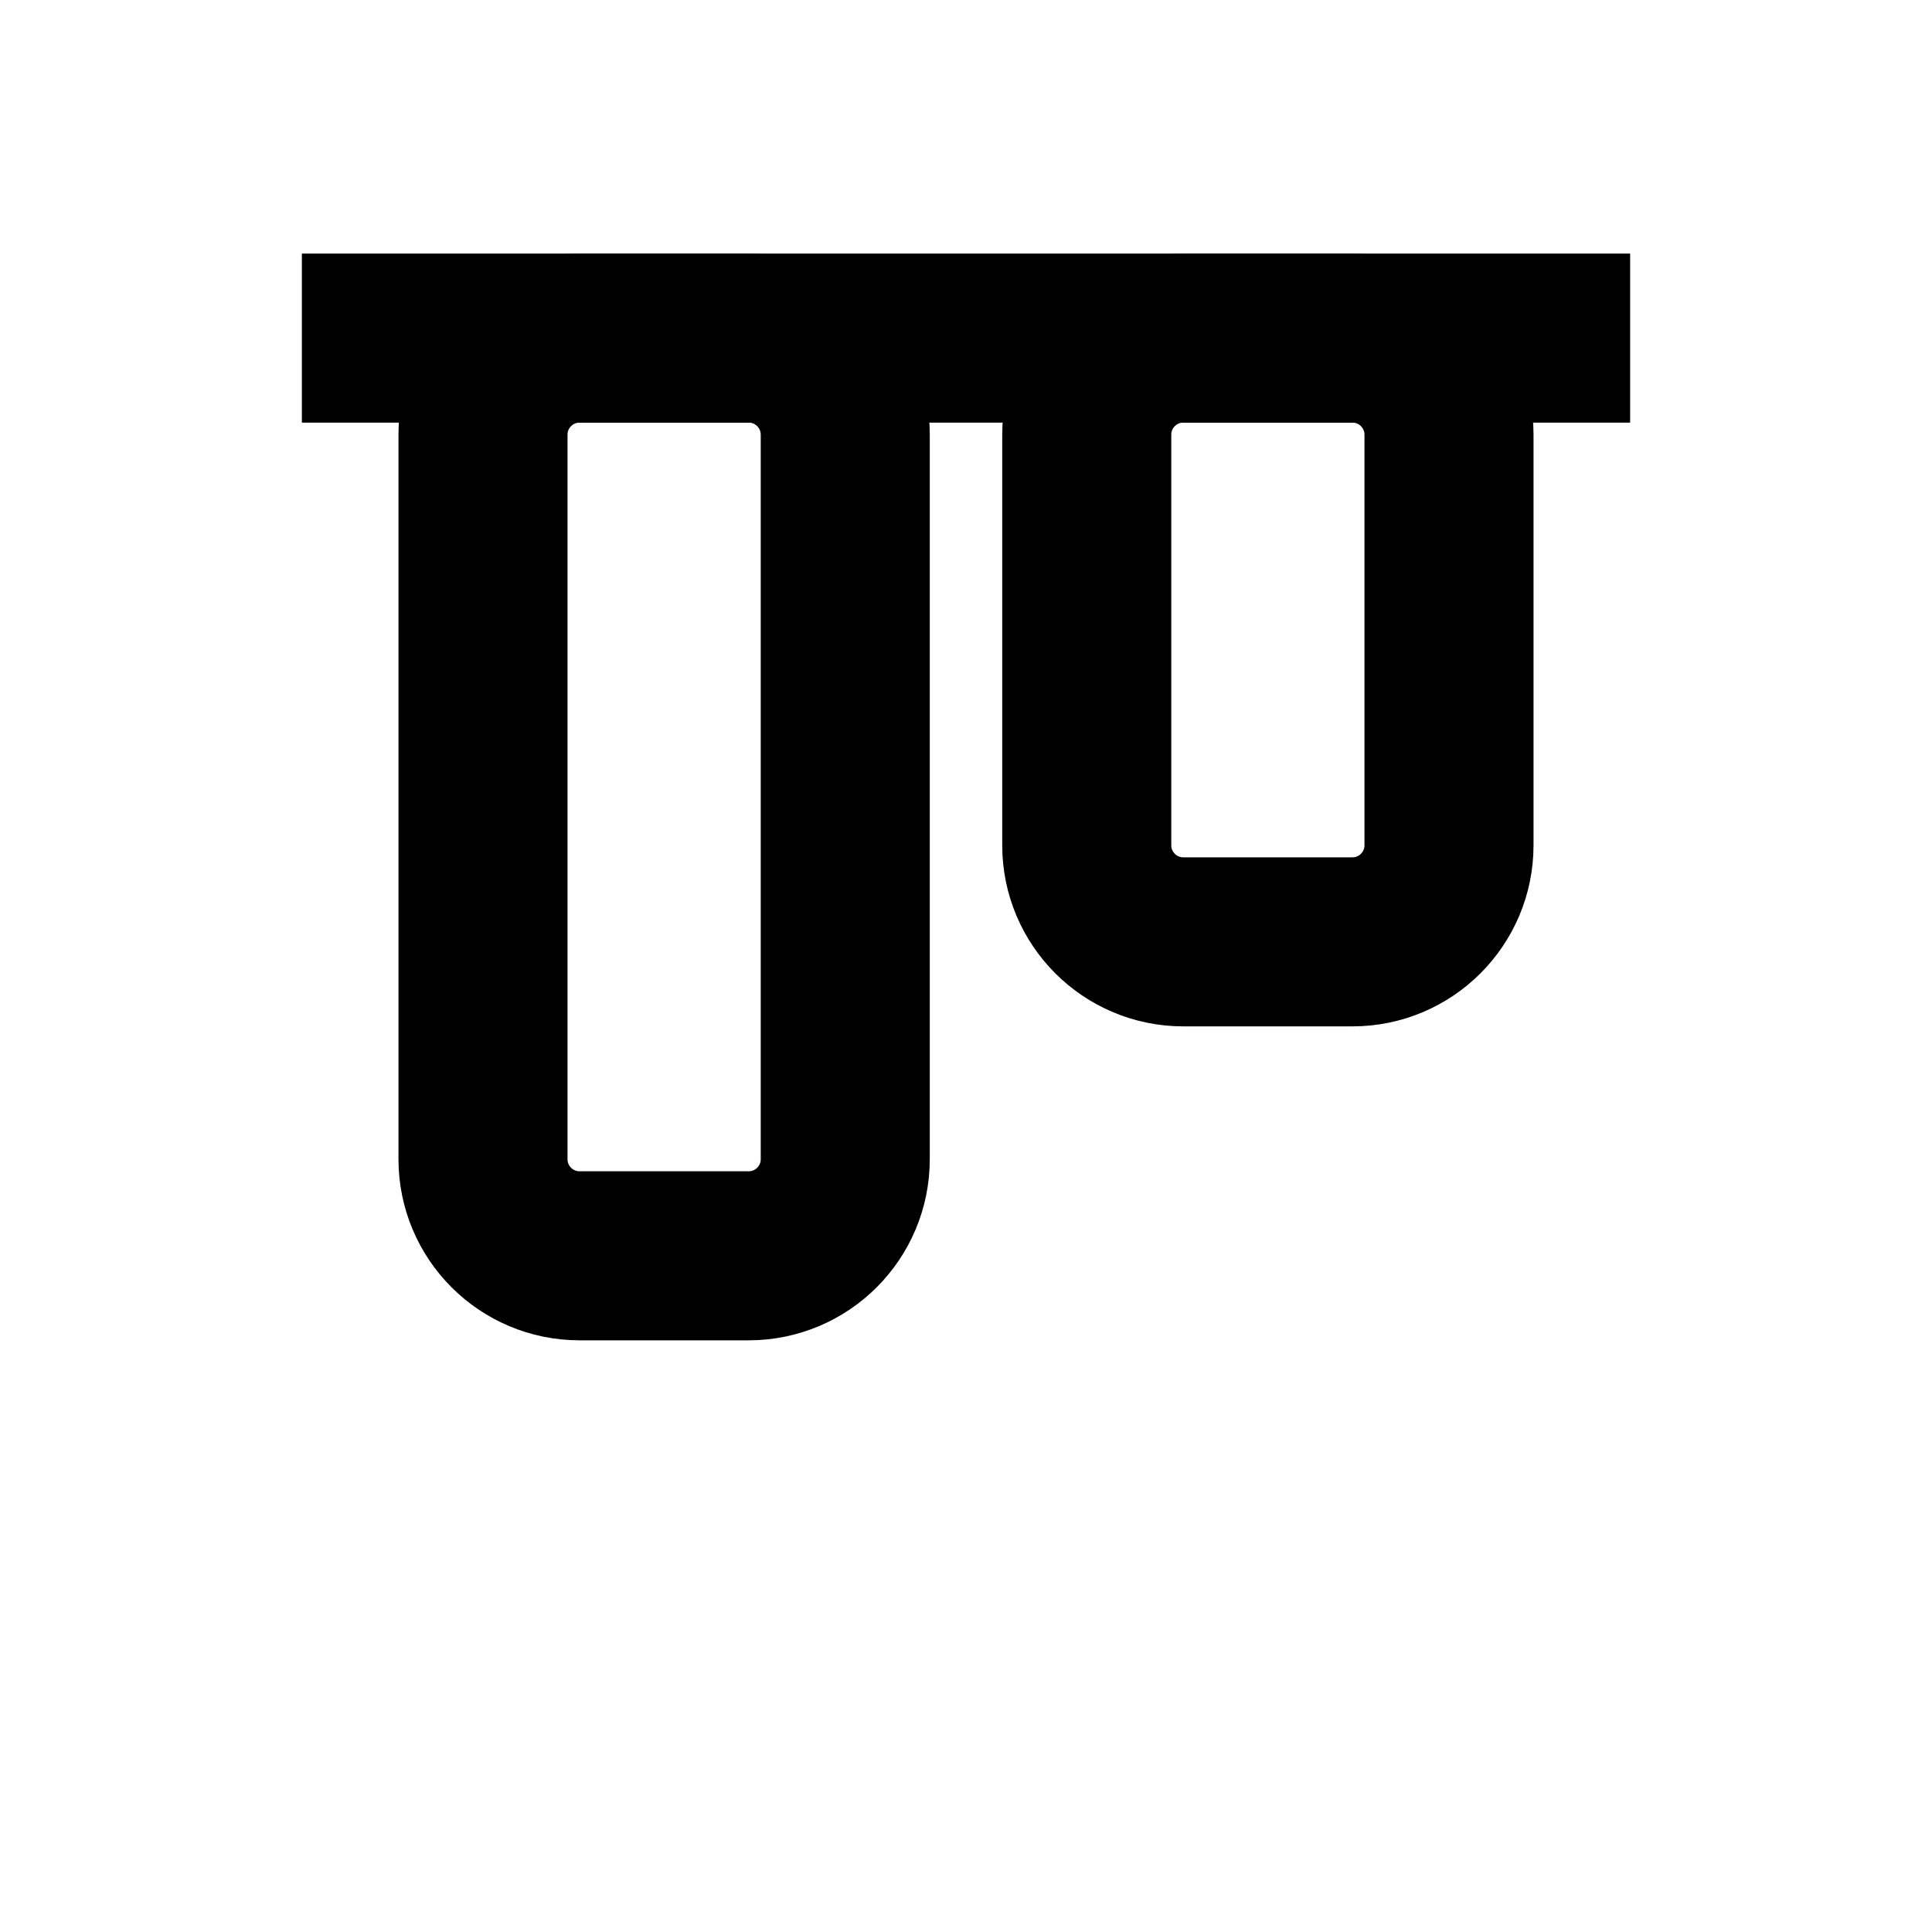
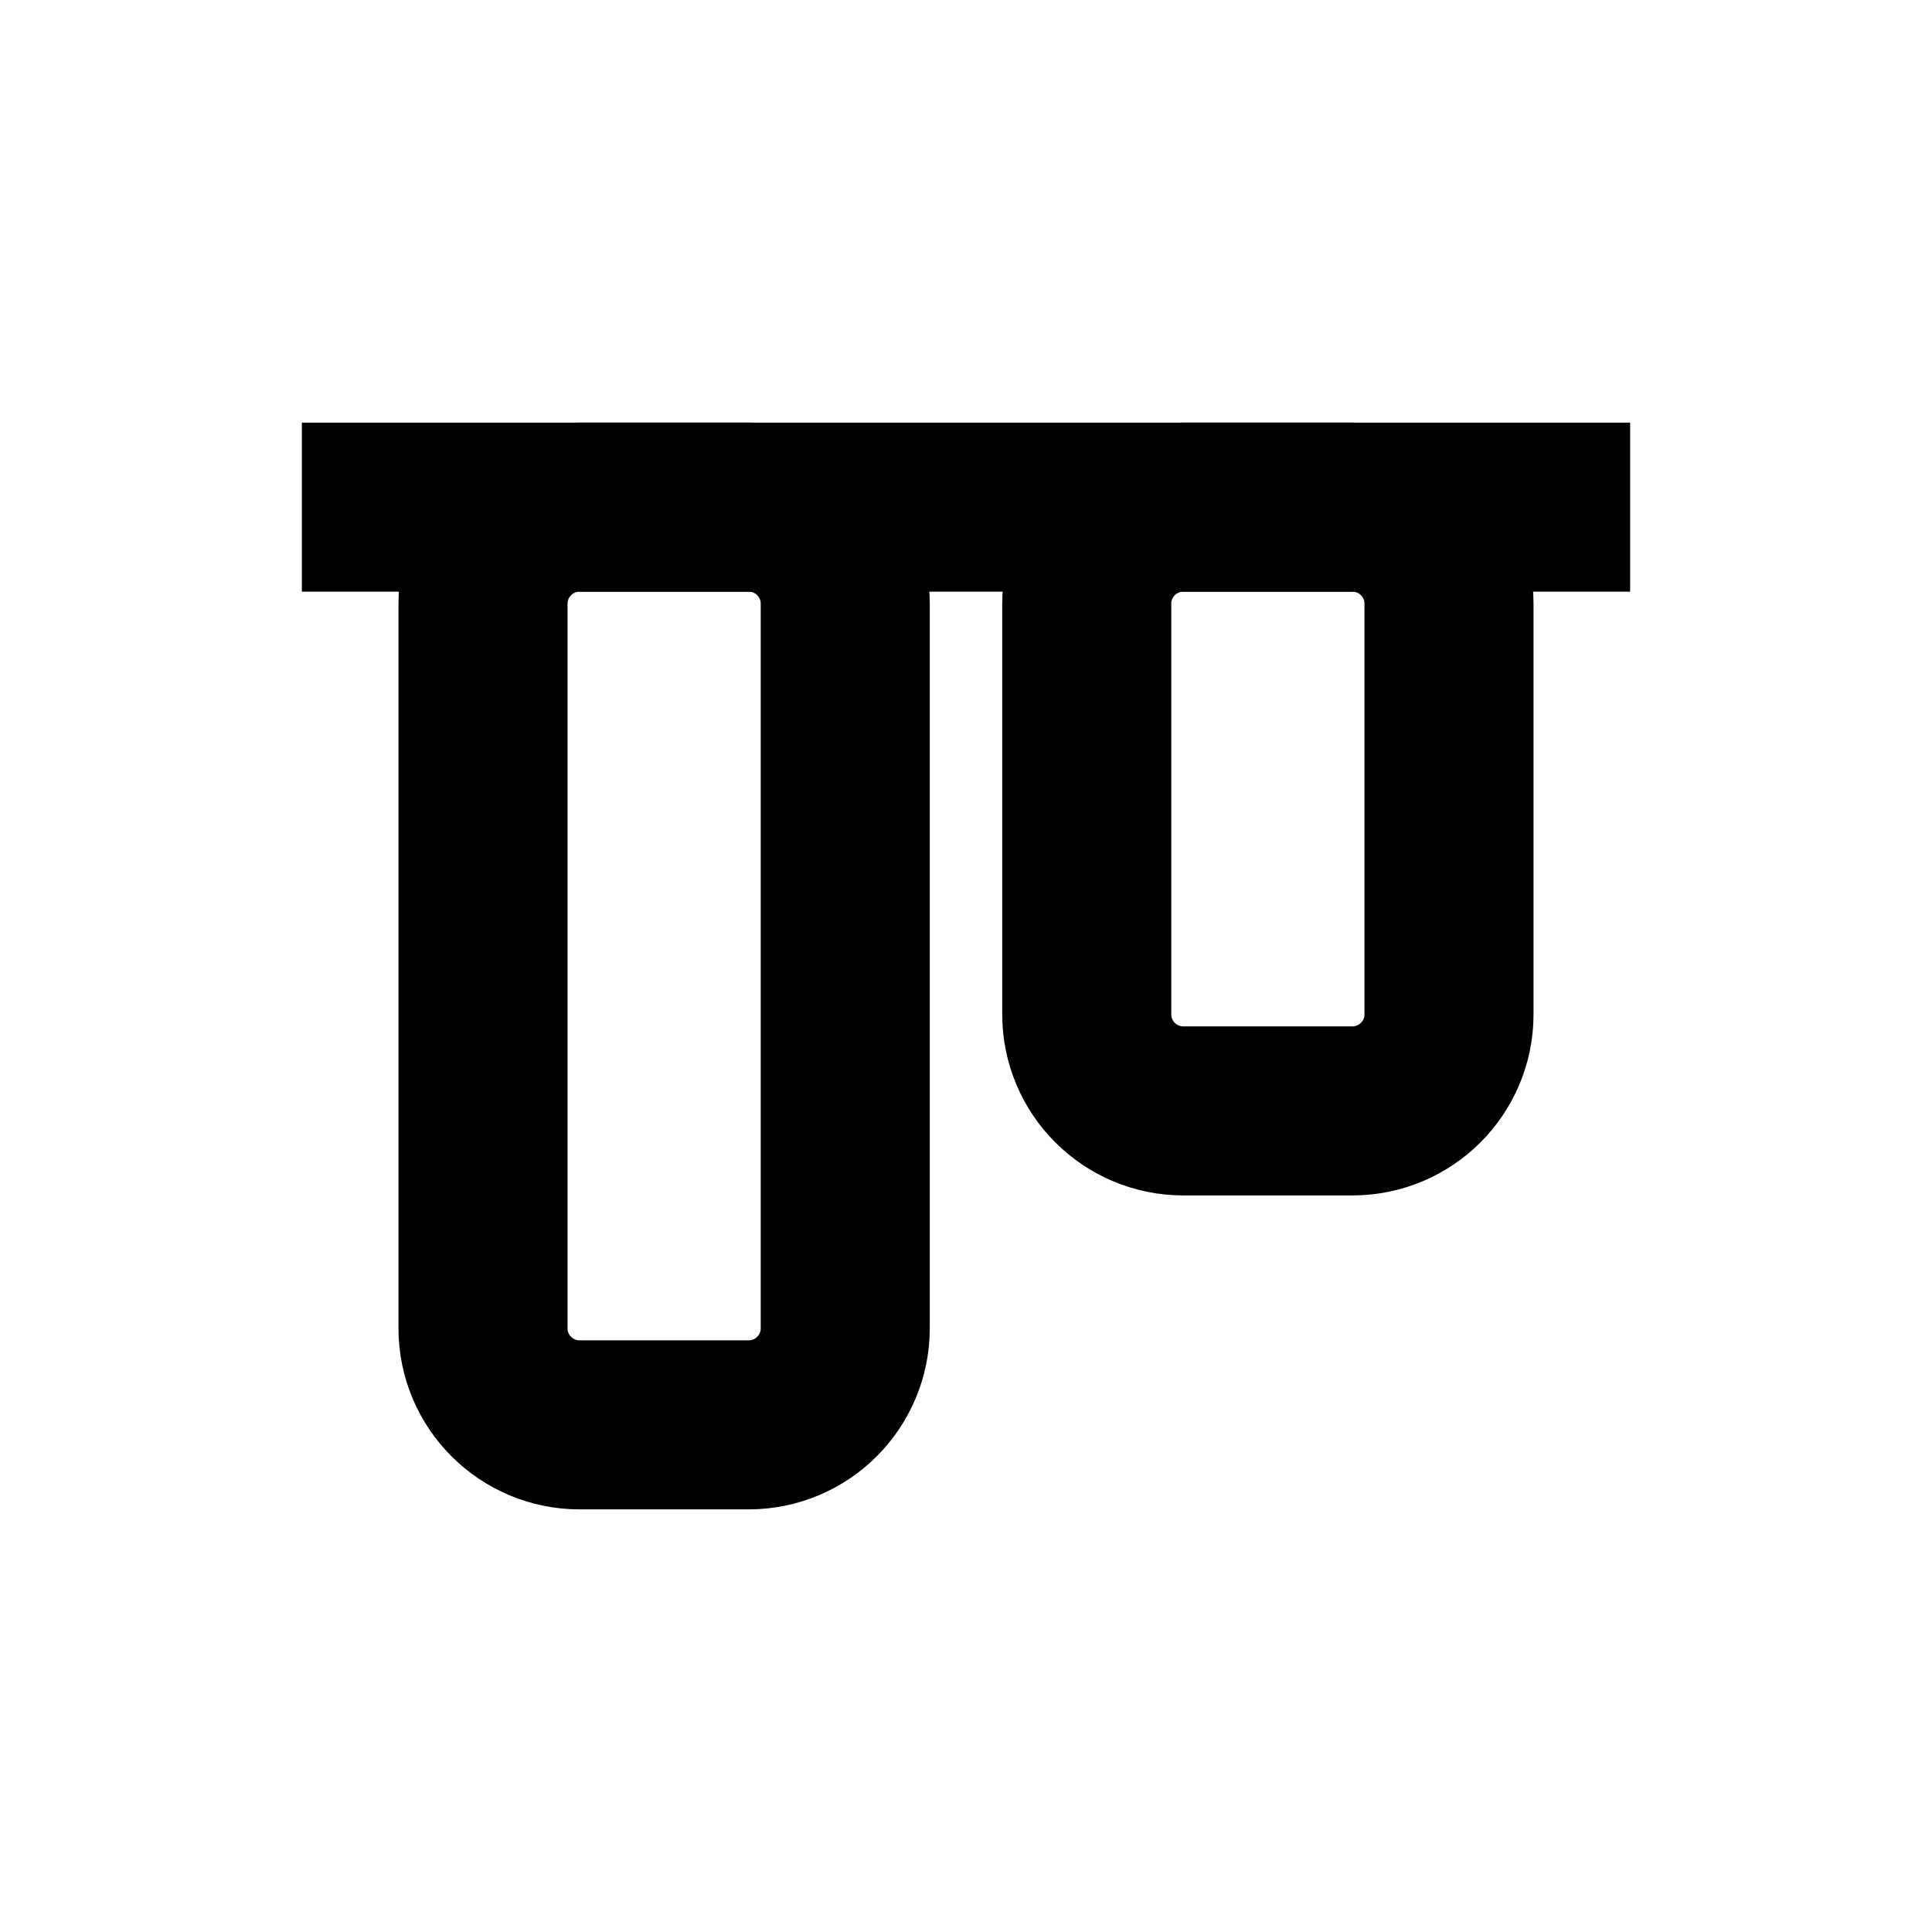
<svg xmlns="http://www.w3.org/2000/svg" viewBox="0 0 16 16" fill="none" stroke="currentColor" stroke-width="1.4">
-   <path d="M2.5 2.8 H13.5" />
-   <rect x="4" y="2.8" width="3" height="7.6" rx="0.8" />
-   <rect x="9" y="2.8" width="3" height="5" rx="0.8" />
+   <path d="M2.5 4.2 H13.5" />
+   <rect x="4" y="4.2" width="3" height="7.6" rx="0.8" />
+   <rect x="9" y="4.2" width="3" height="5" rx="0.8" />
</svg>
